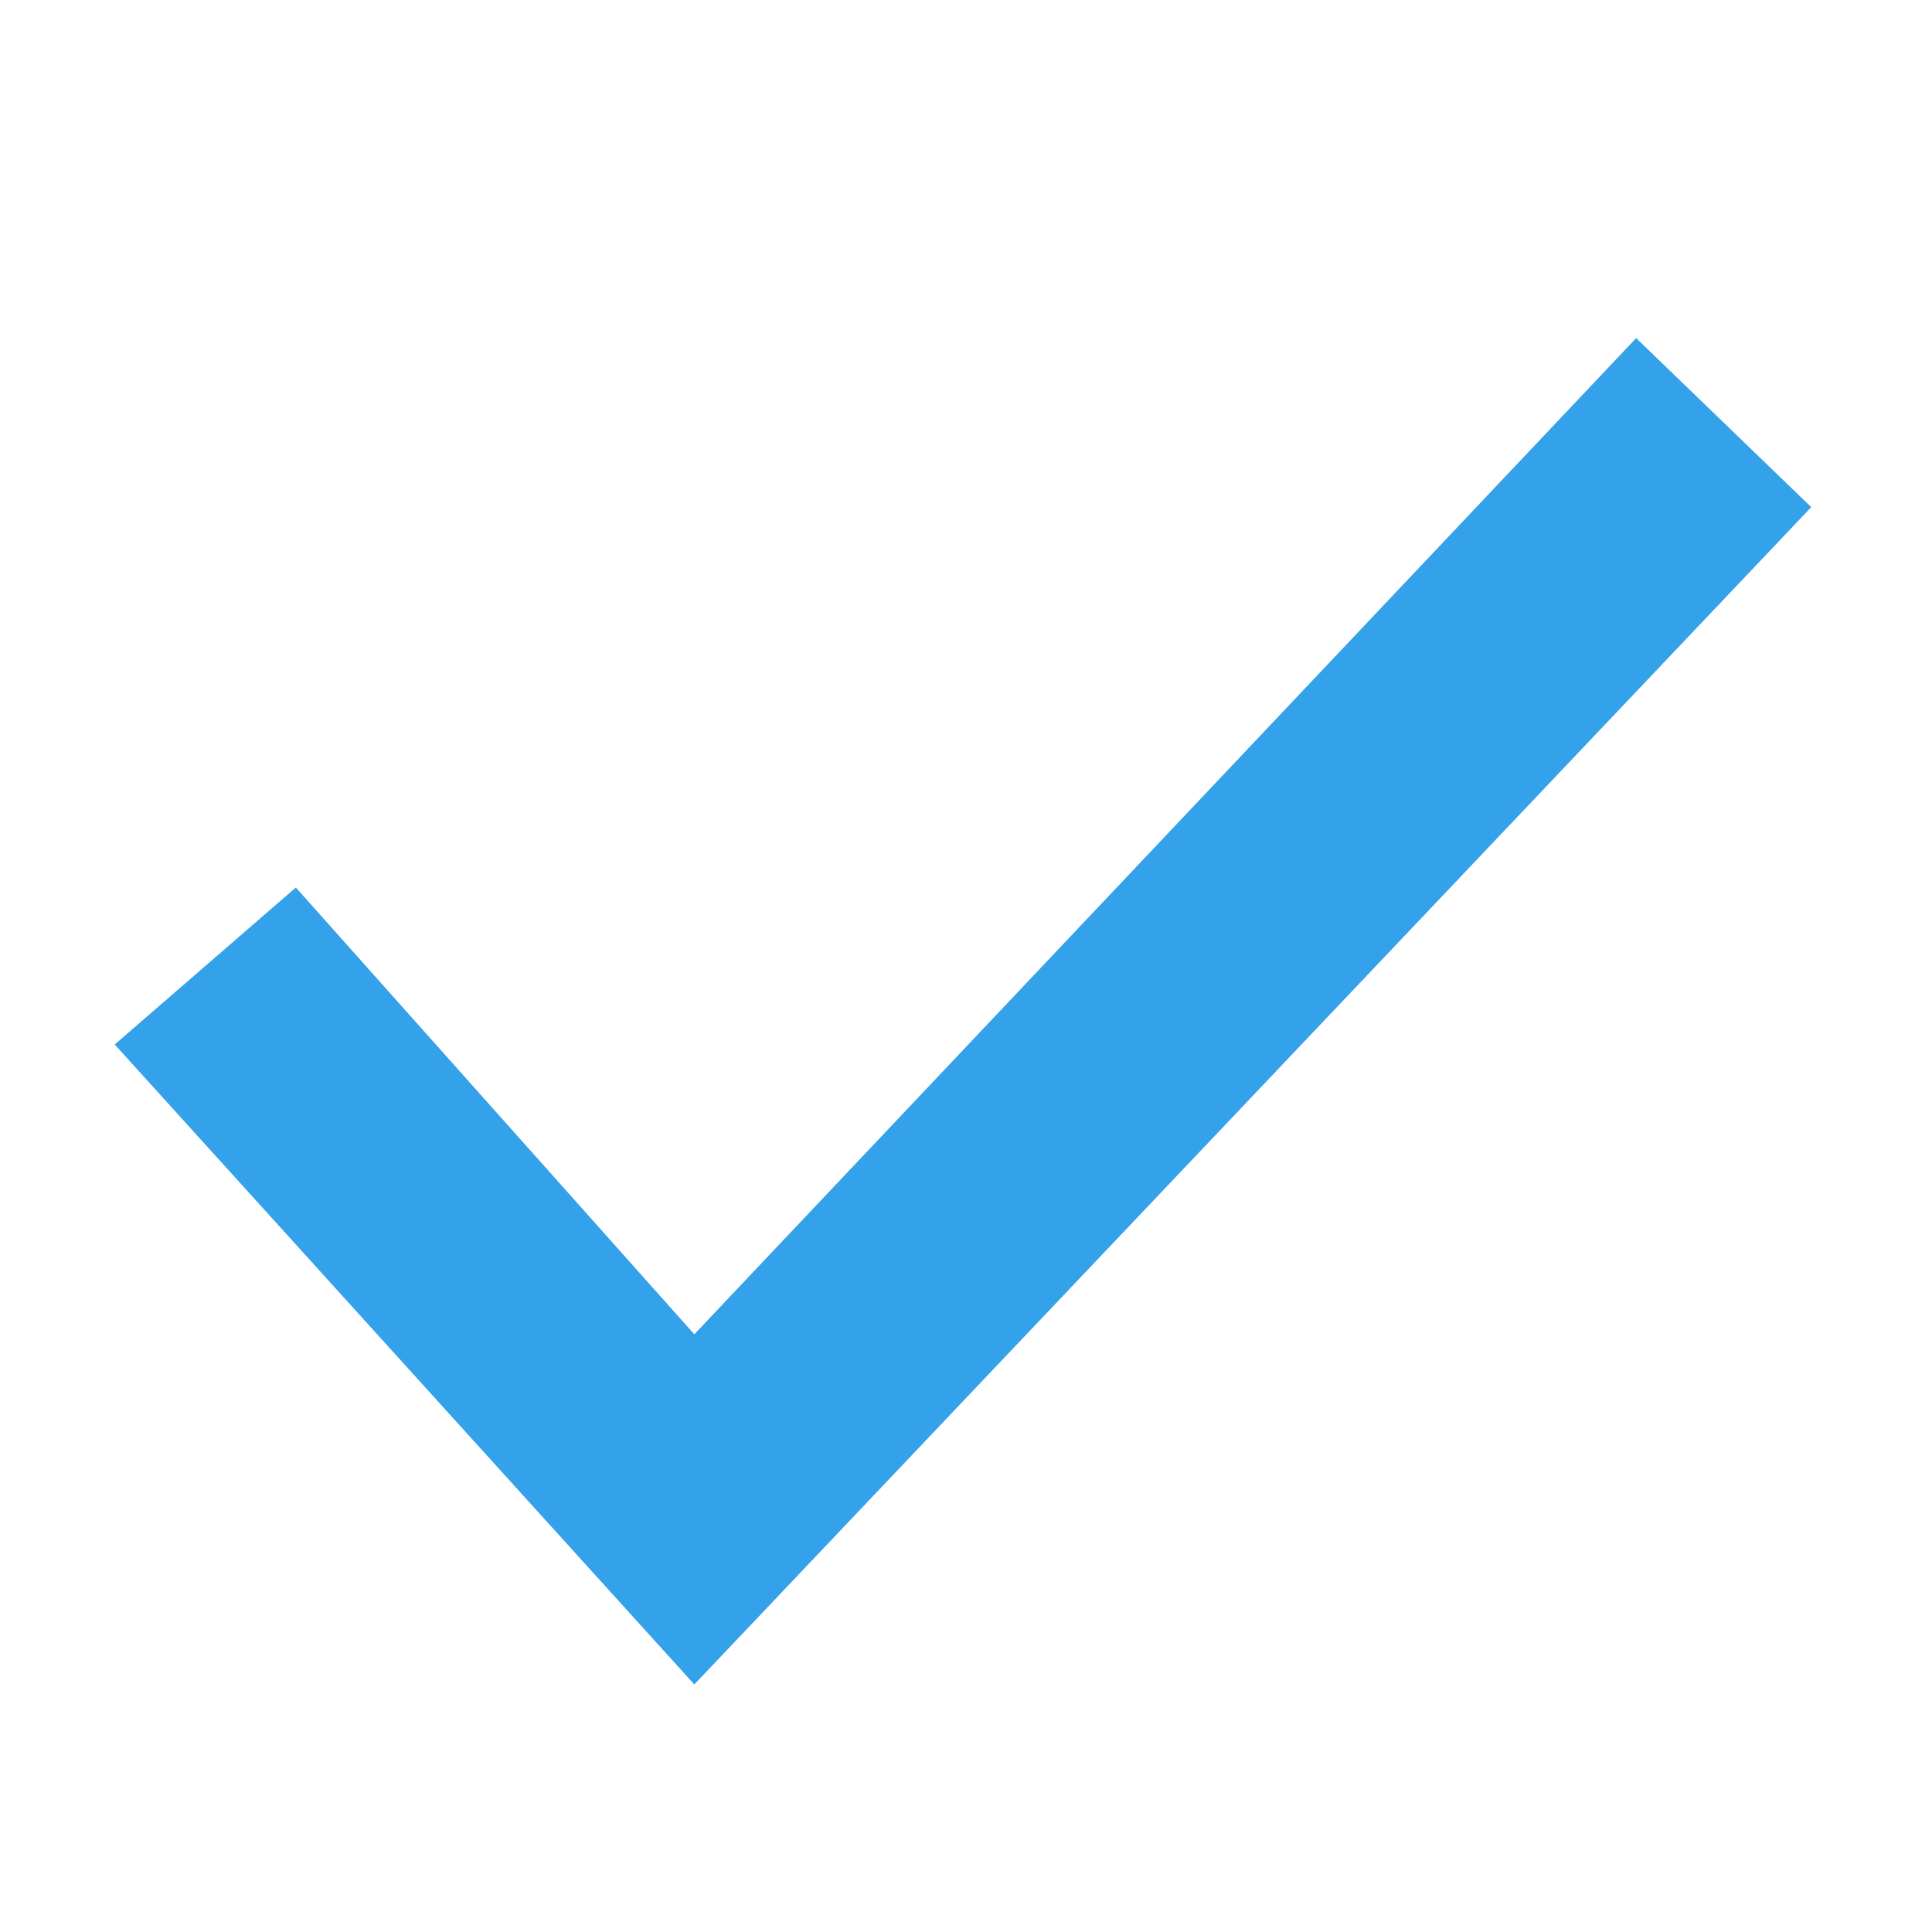
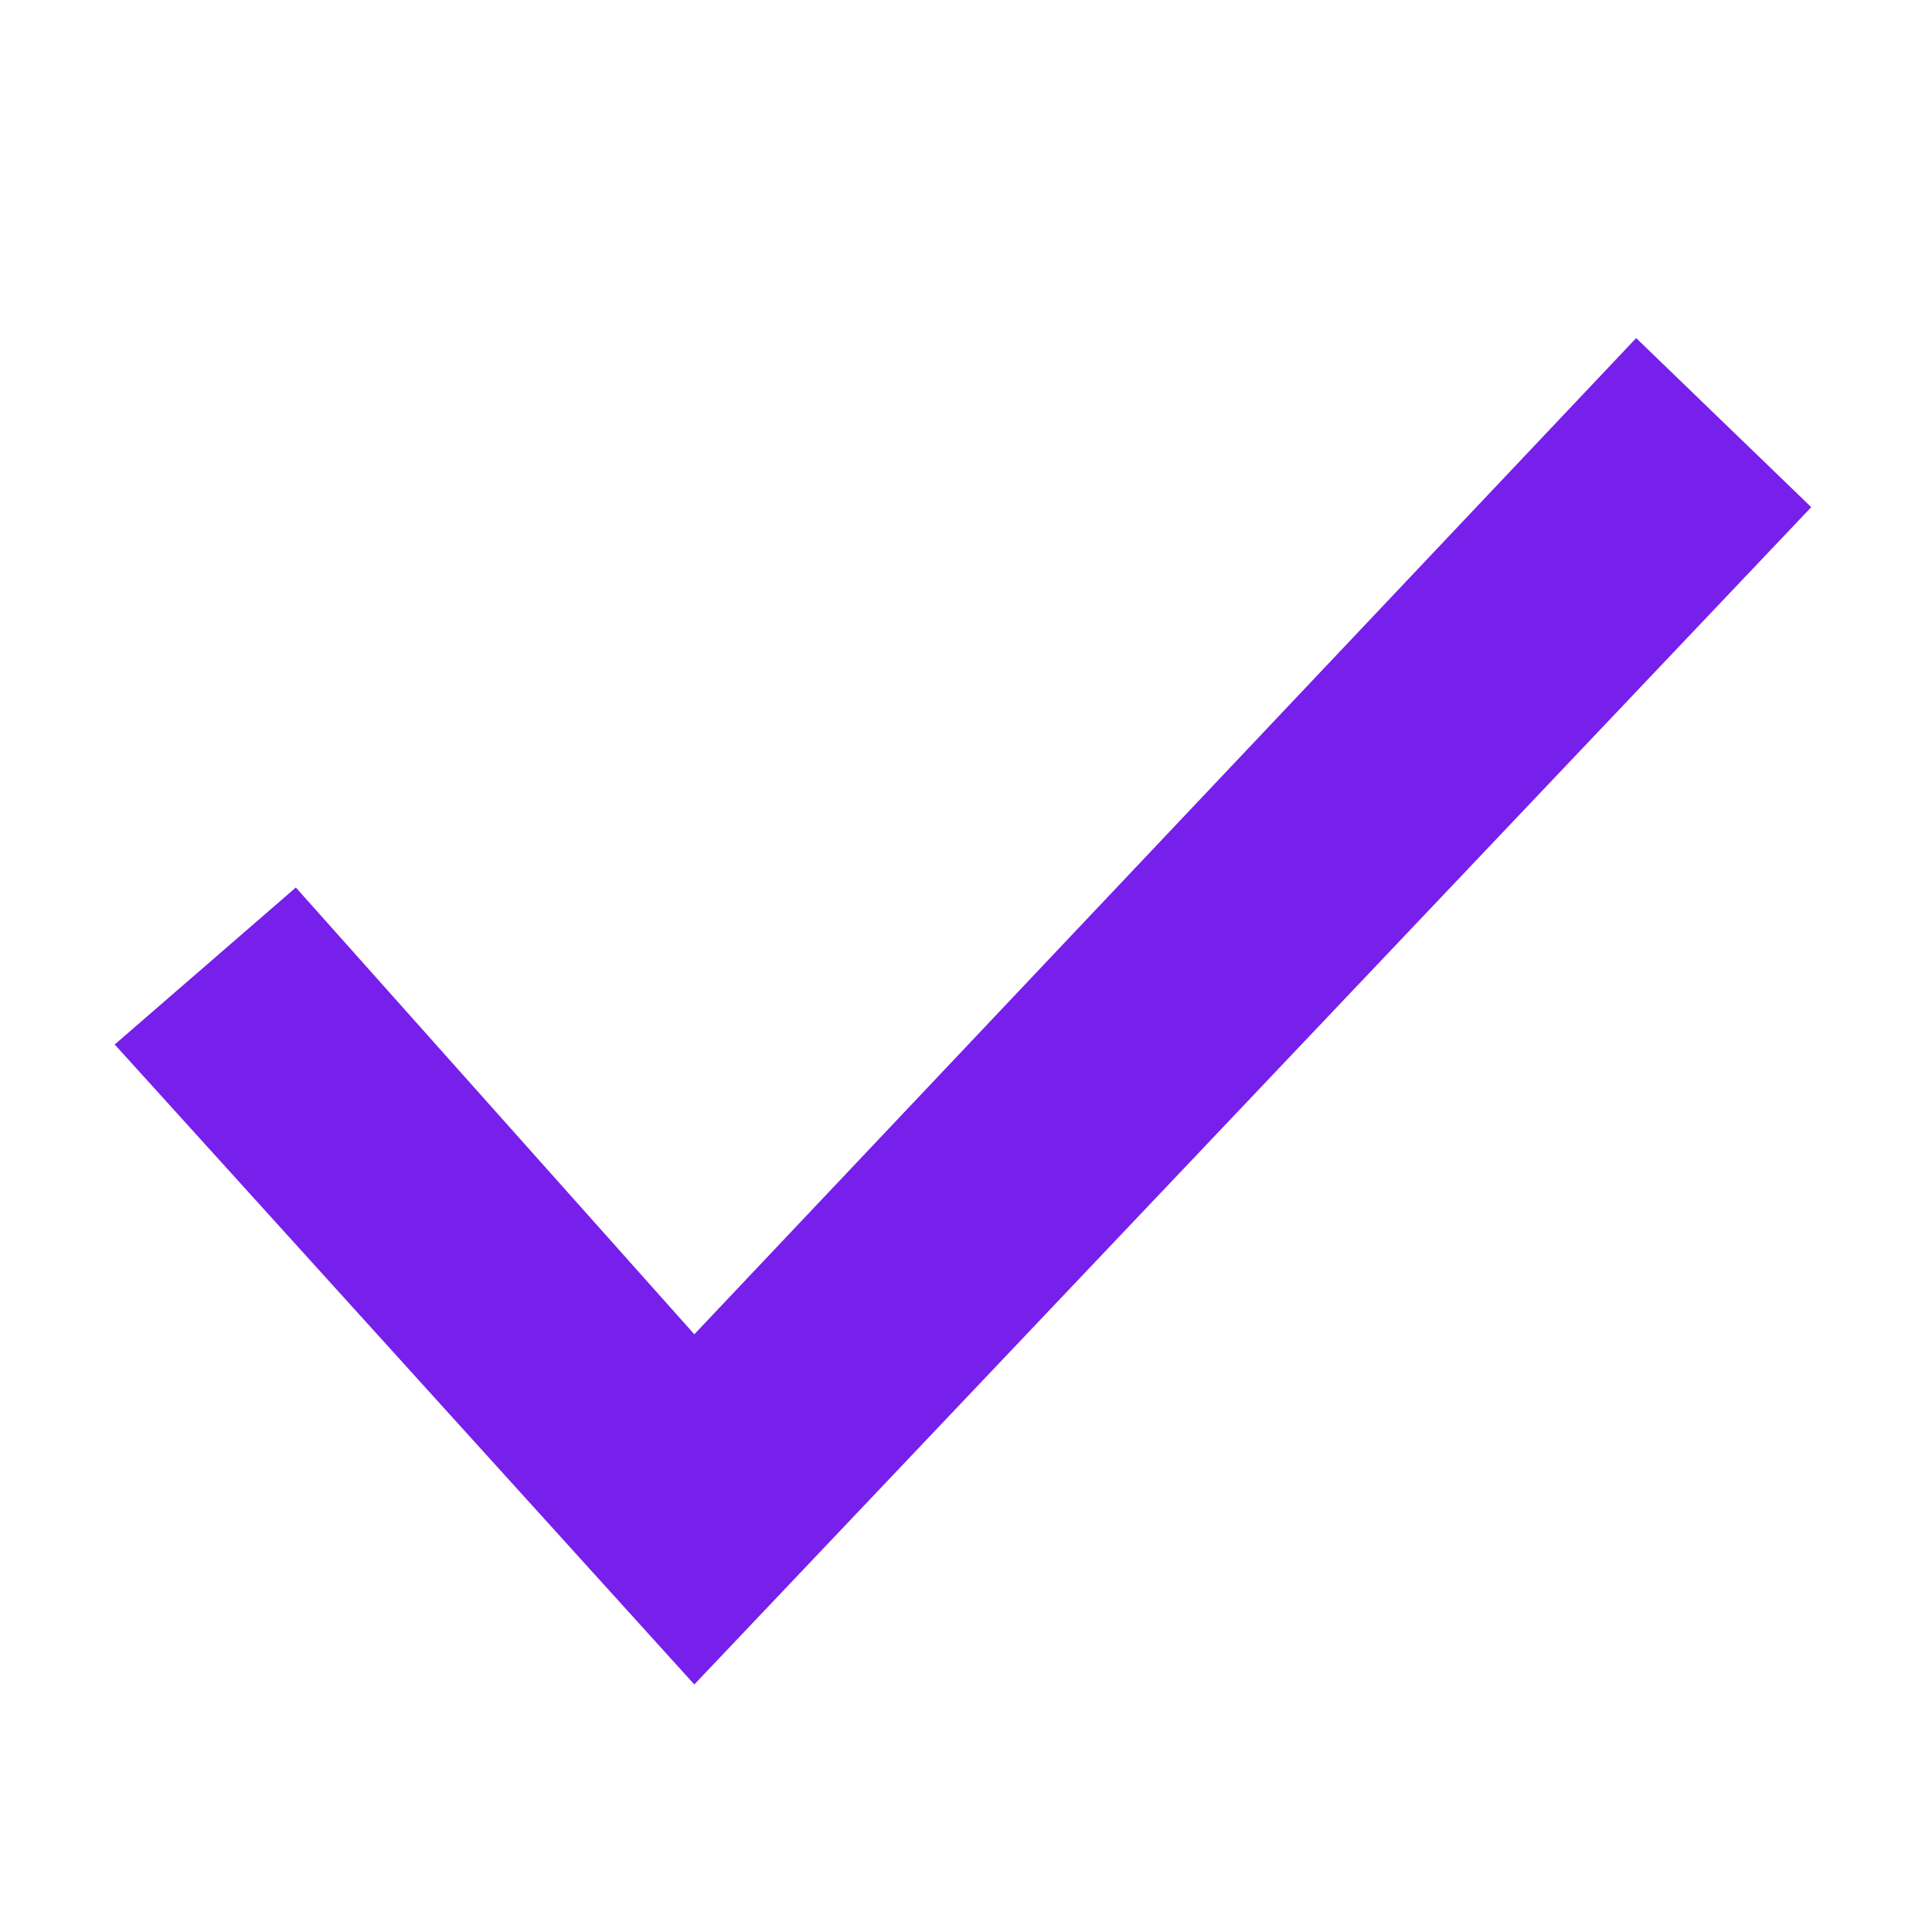
<svg xmlns="http://www.w3.org/2000/svg" version="1.1" id="Layer_1" x="0px" y="0px" viewBox="0 0 32 32" style="enable-background:new 0 0 32 32;" xml:space="preserve">
  <style type="text/css">
- 	.st0{fill:rgba(30, 151, 233, 0.9);}
+ 	.st0{fill:#771feb;}
</style>
  <g>
    <polygon class="st0" points="11.5,27.9 1.9,17.3 4.9,14.7 11.5,22.1 27.1,5.6 30,8.4  " />
  </g>
</svg>
